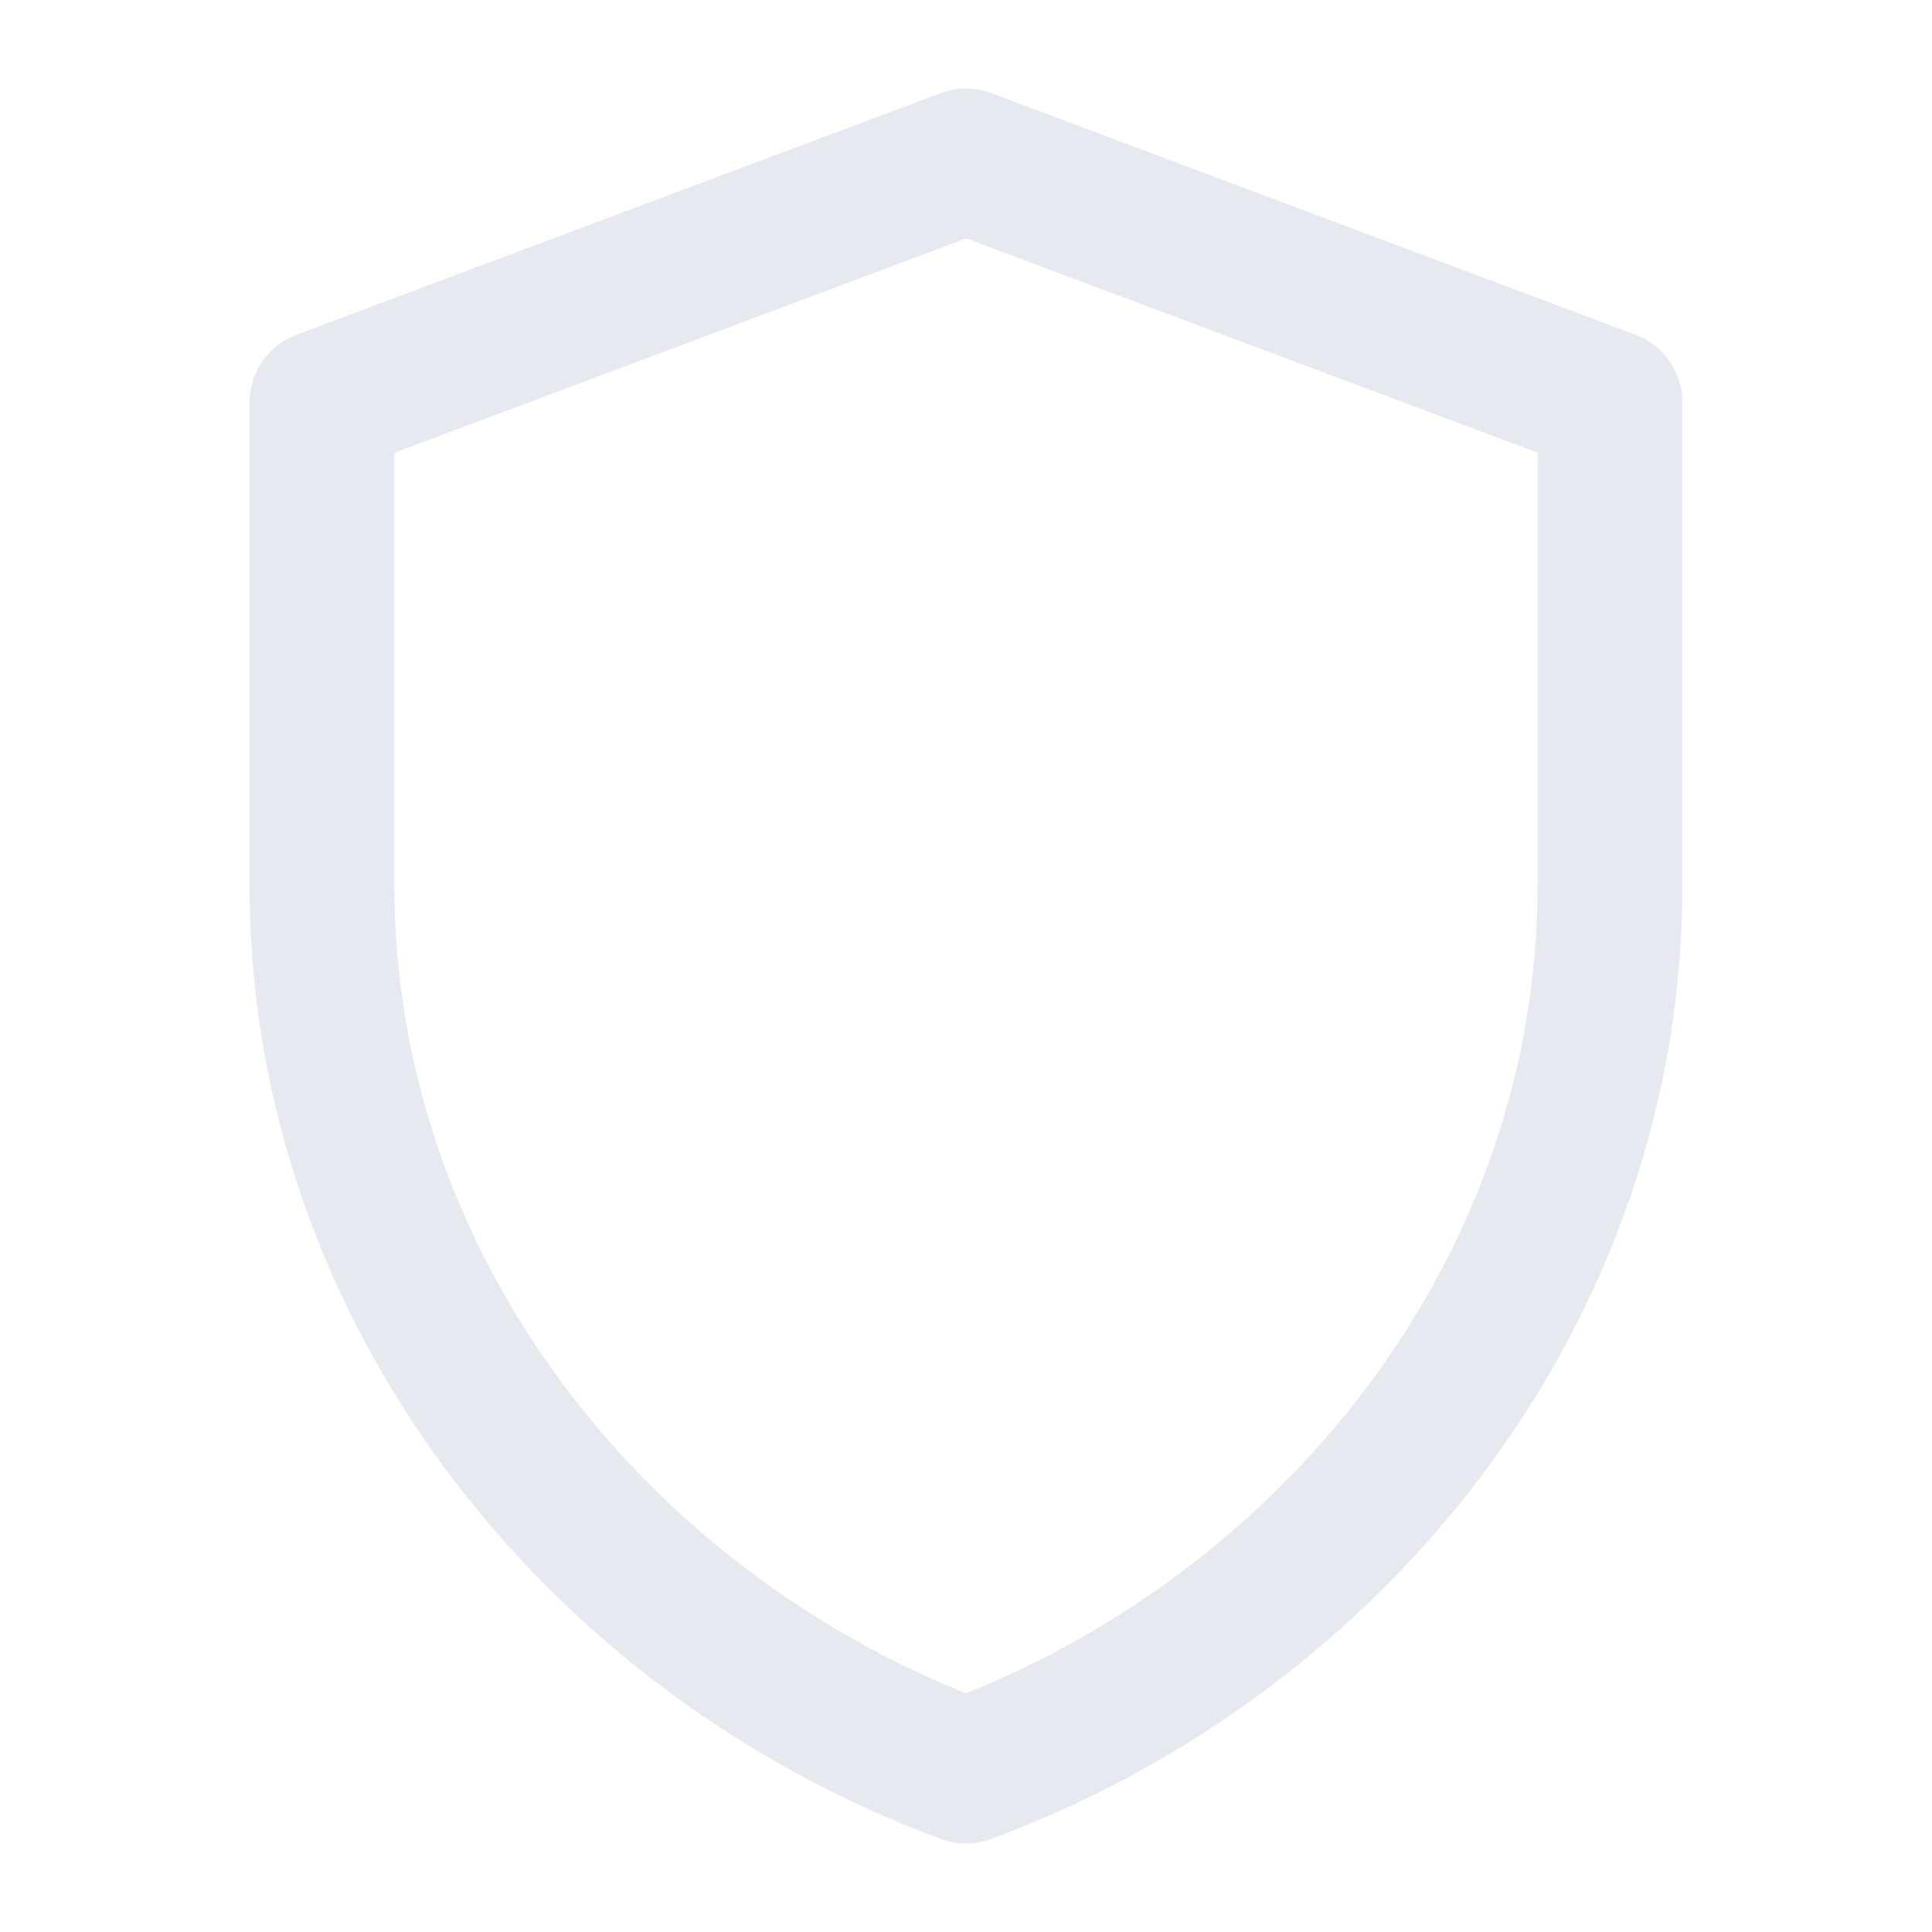
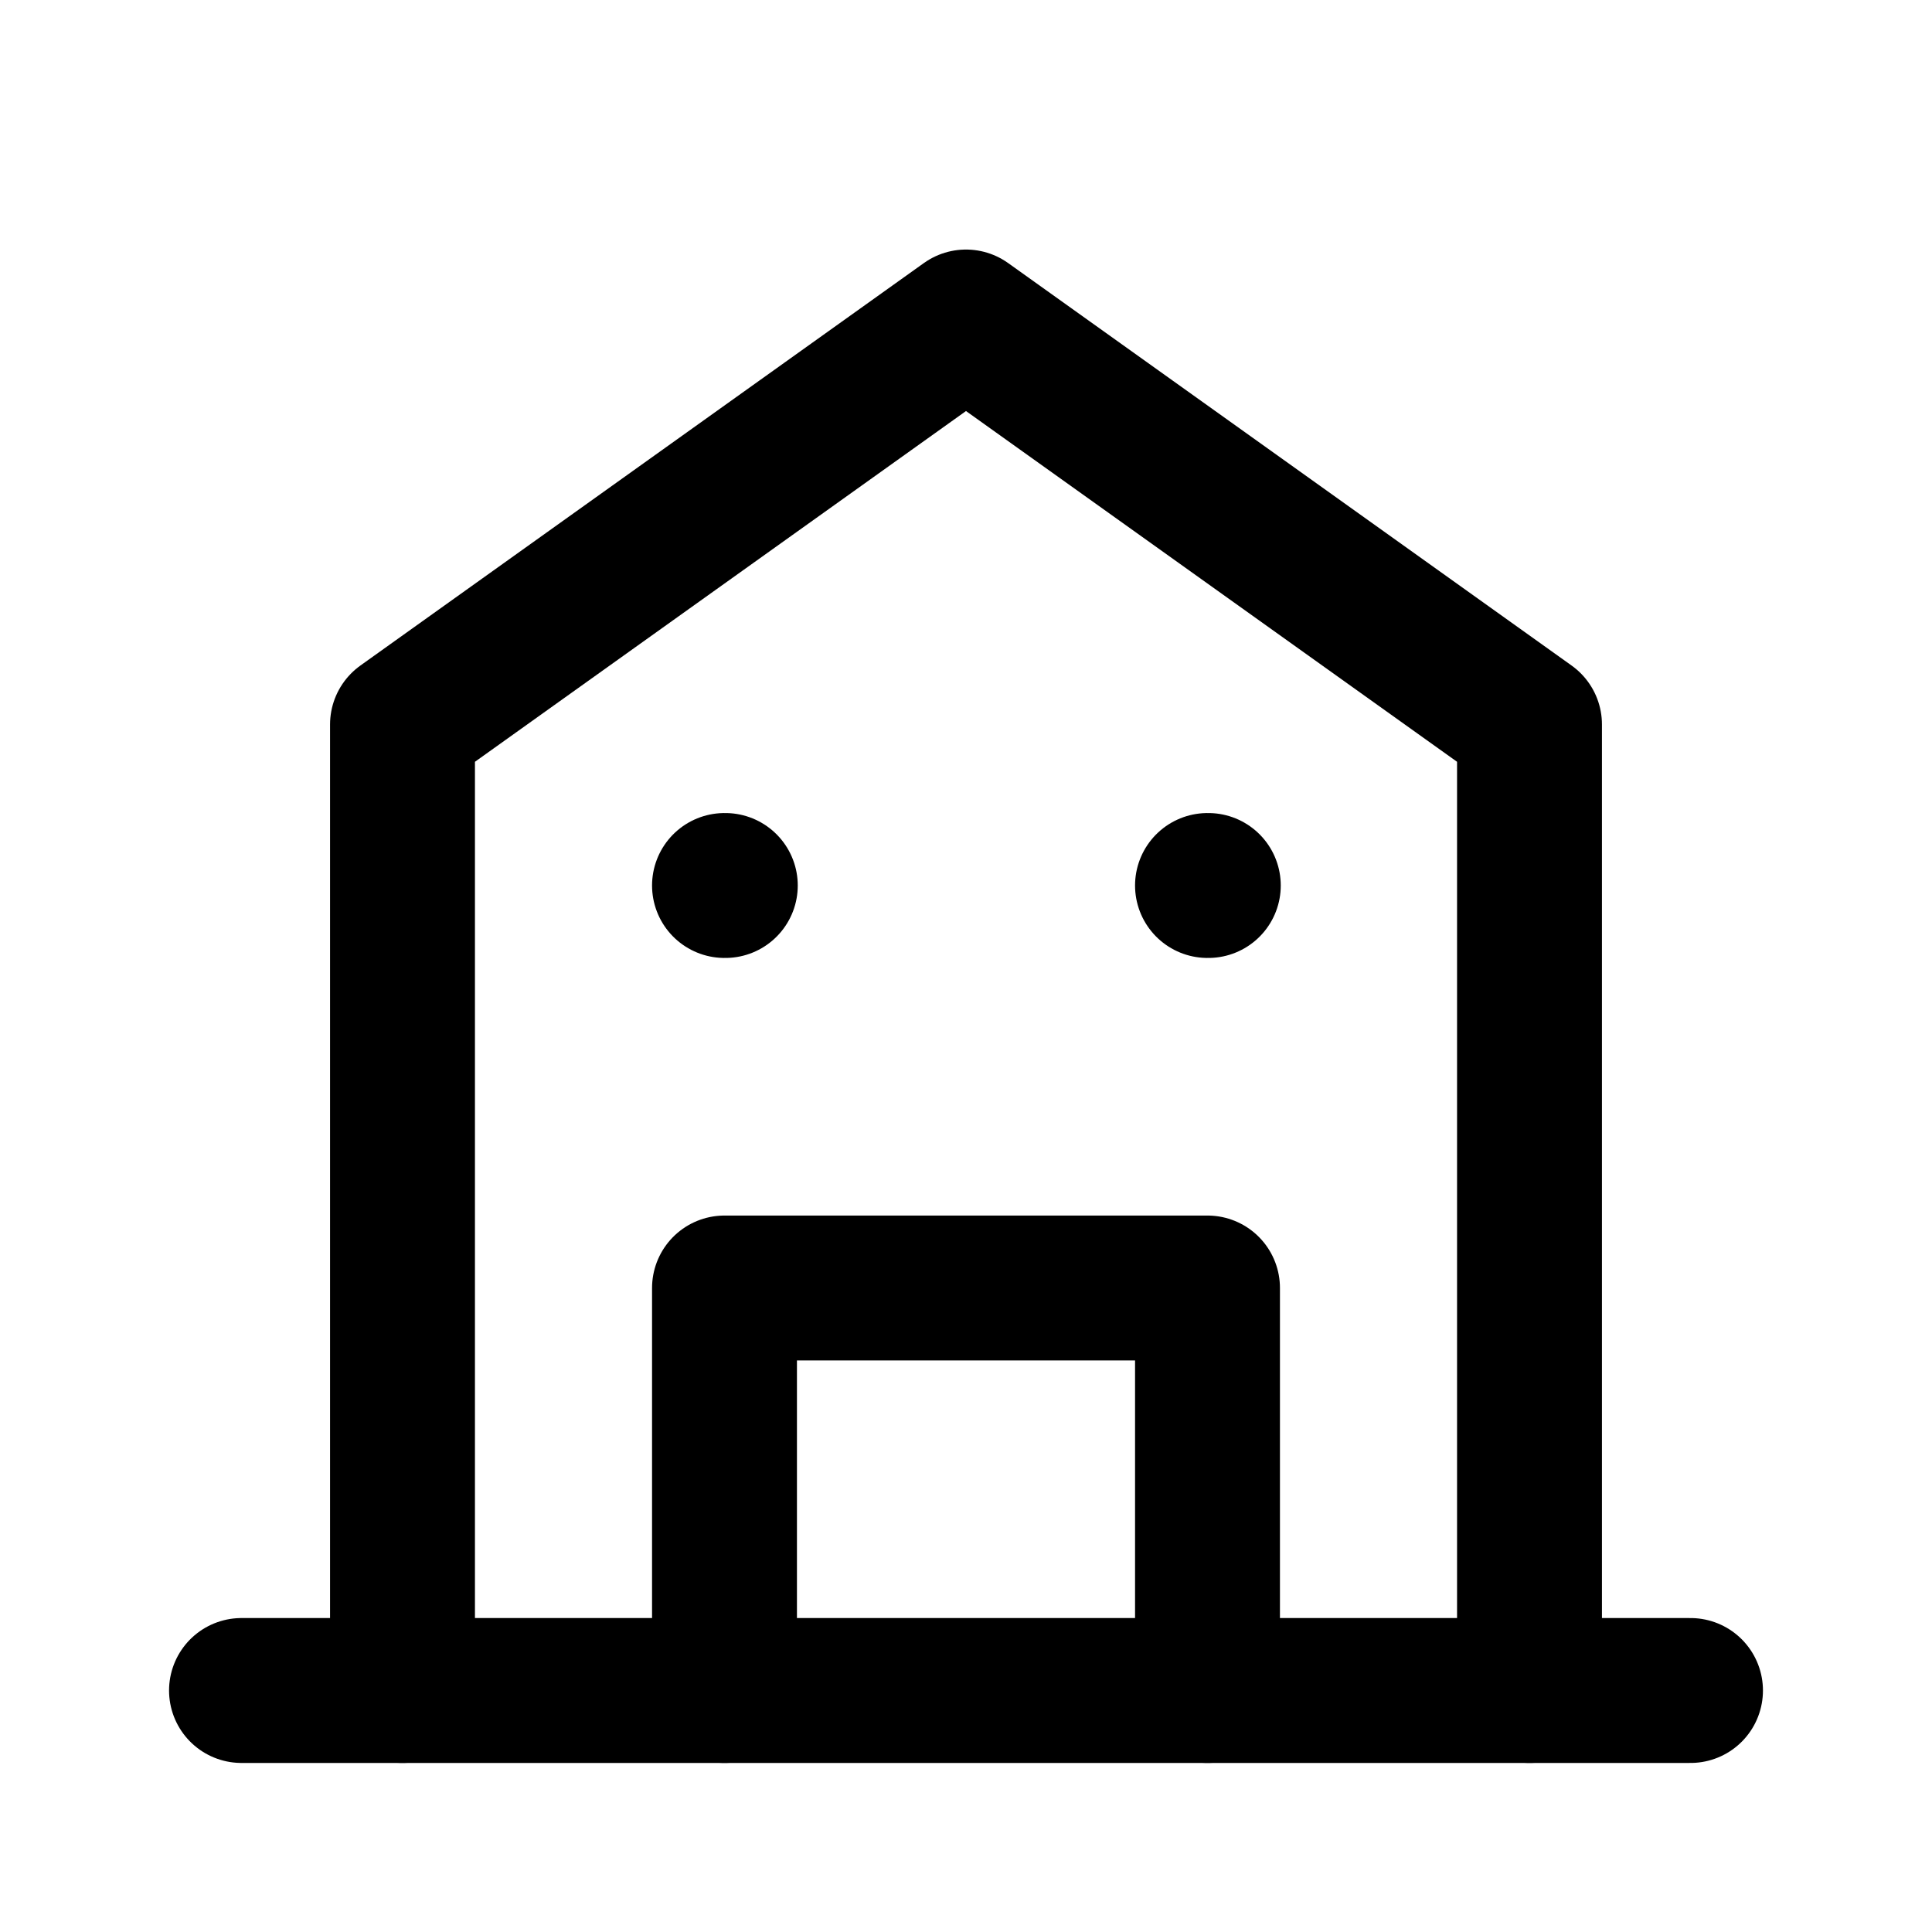
- <svg xmlns="http://www.w3.org/2000/svg" viewBox="0 0 24 24" fill="none" stroke="#E6E9EF" stroke-width="1.8" stroke-linecap="round" stroke-linejoin="round">
-   <path d="M12 2 4 5v6c0 5 3.4 9.3 8 11 4.6-1.7 8-6 8-11V5z" />
+ <svg xmlns="http://www.w3.org/2000/svg" viewBox="0 0 24 24" fill="none" stroke="currentColor" stroke-width="1.8" stroke-linecap="round" stroke-linejoin="round">
+   <path d="M3 21h18" />
+   <path d="M5 21V9l7-5 7 5v12" />
+   <path d="M9 21v-5h6v5" />
+   <path d="M9 11h.01M15 11h.01" />
</svg>
